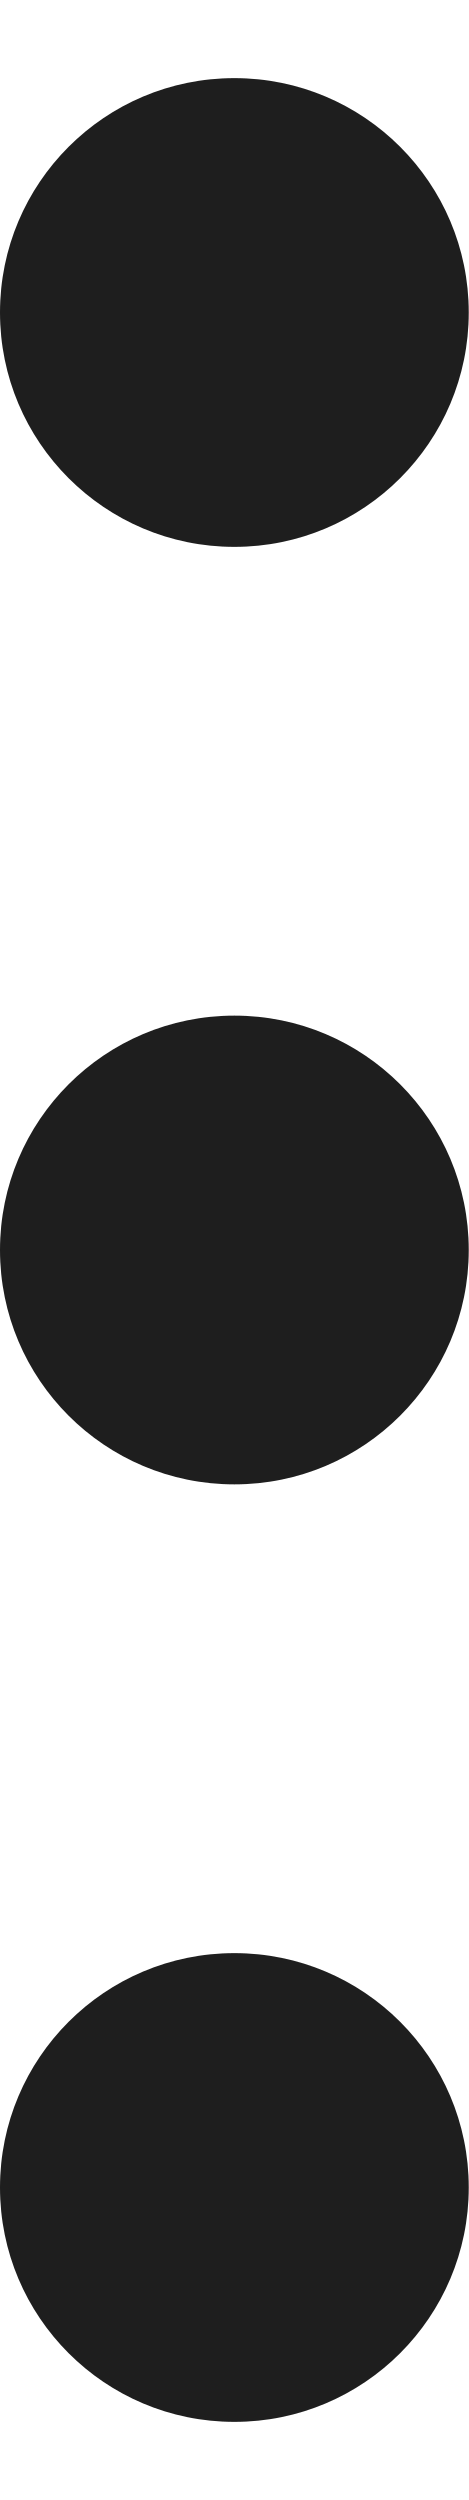
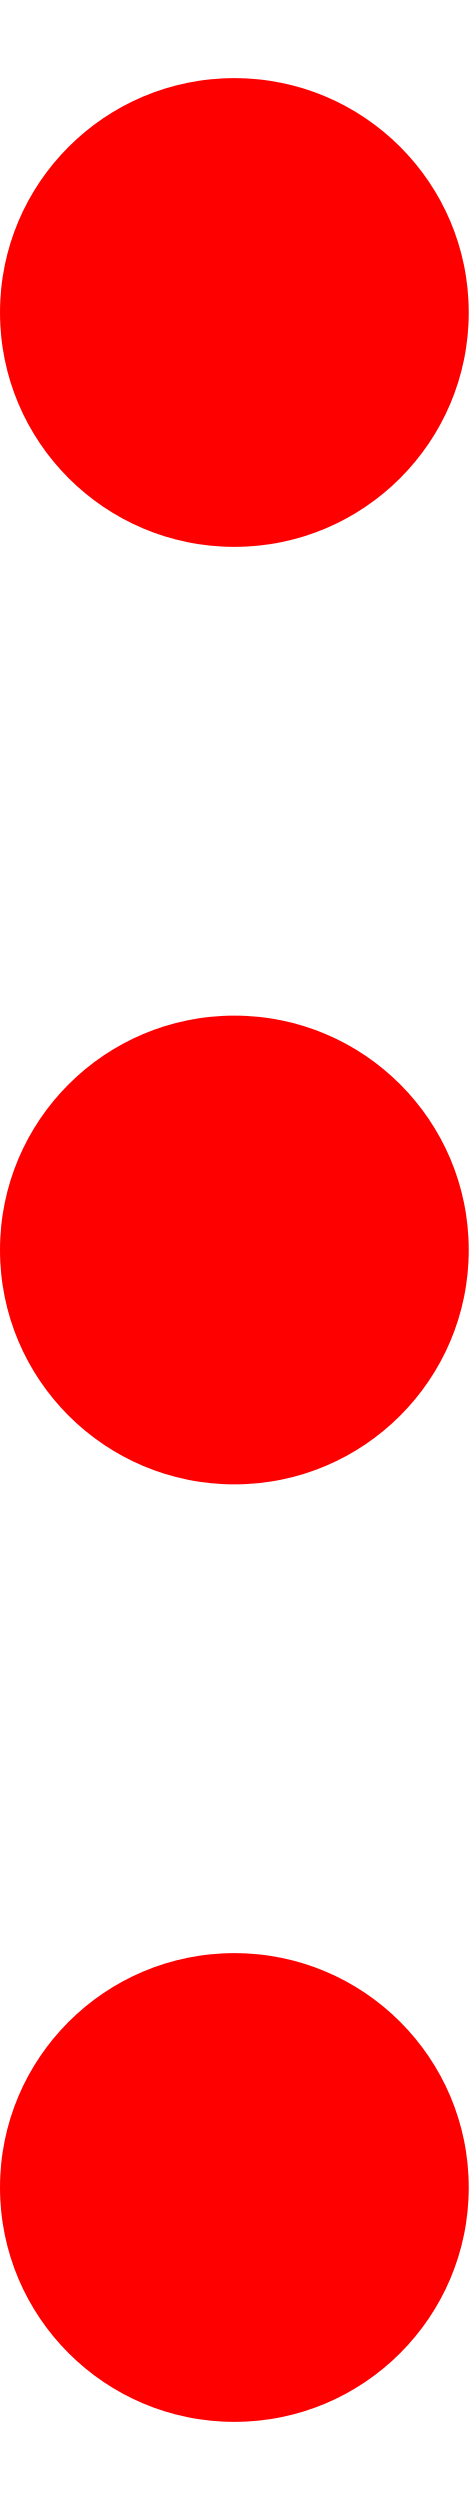
- <svg xmlns="http://www.w3.org/2000/svg" width="3" height="16" viewBox="0 0 3 16" fill="none">
-   <circle cx="1.5" cy="2" r="1.5" fill="#1E1E1E" />
-   <circle cx="1.5" cy="8" r="1.5" fill="#1E1E1E" />
-   <circle cx="1.5" cy="14" r="1.5" fill="#1E1E1E" />
+ <svg xmlns="http://www.w3.org/2000/svg" width="3" height="16" viewBox="0 0 3 16">
+   <circle cx="1.5" cy="2" r="1.5" fill="red" />
+   <circle cx="1.5" cy="8" r="1.5" fill="red" />
+   <circle cx="1.5" cy="14" r="1.5" fill="red" />
</svg>
